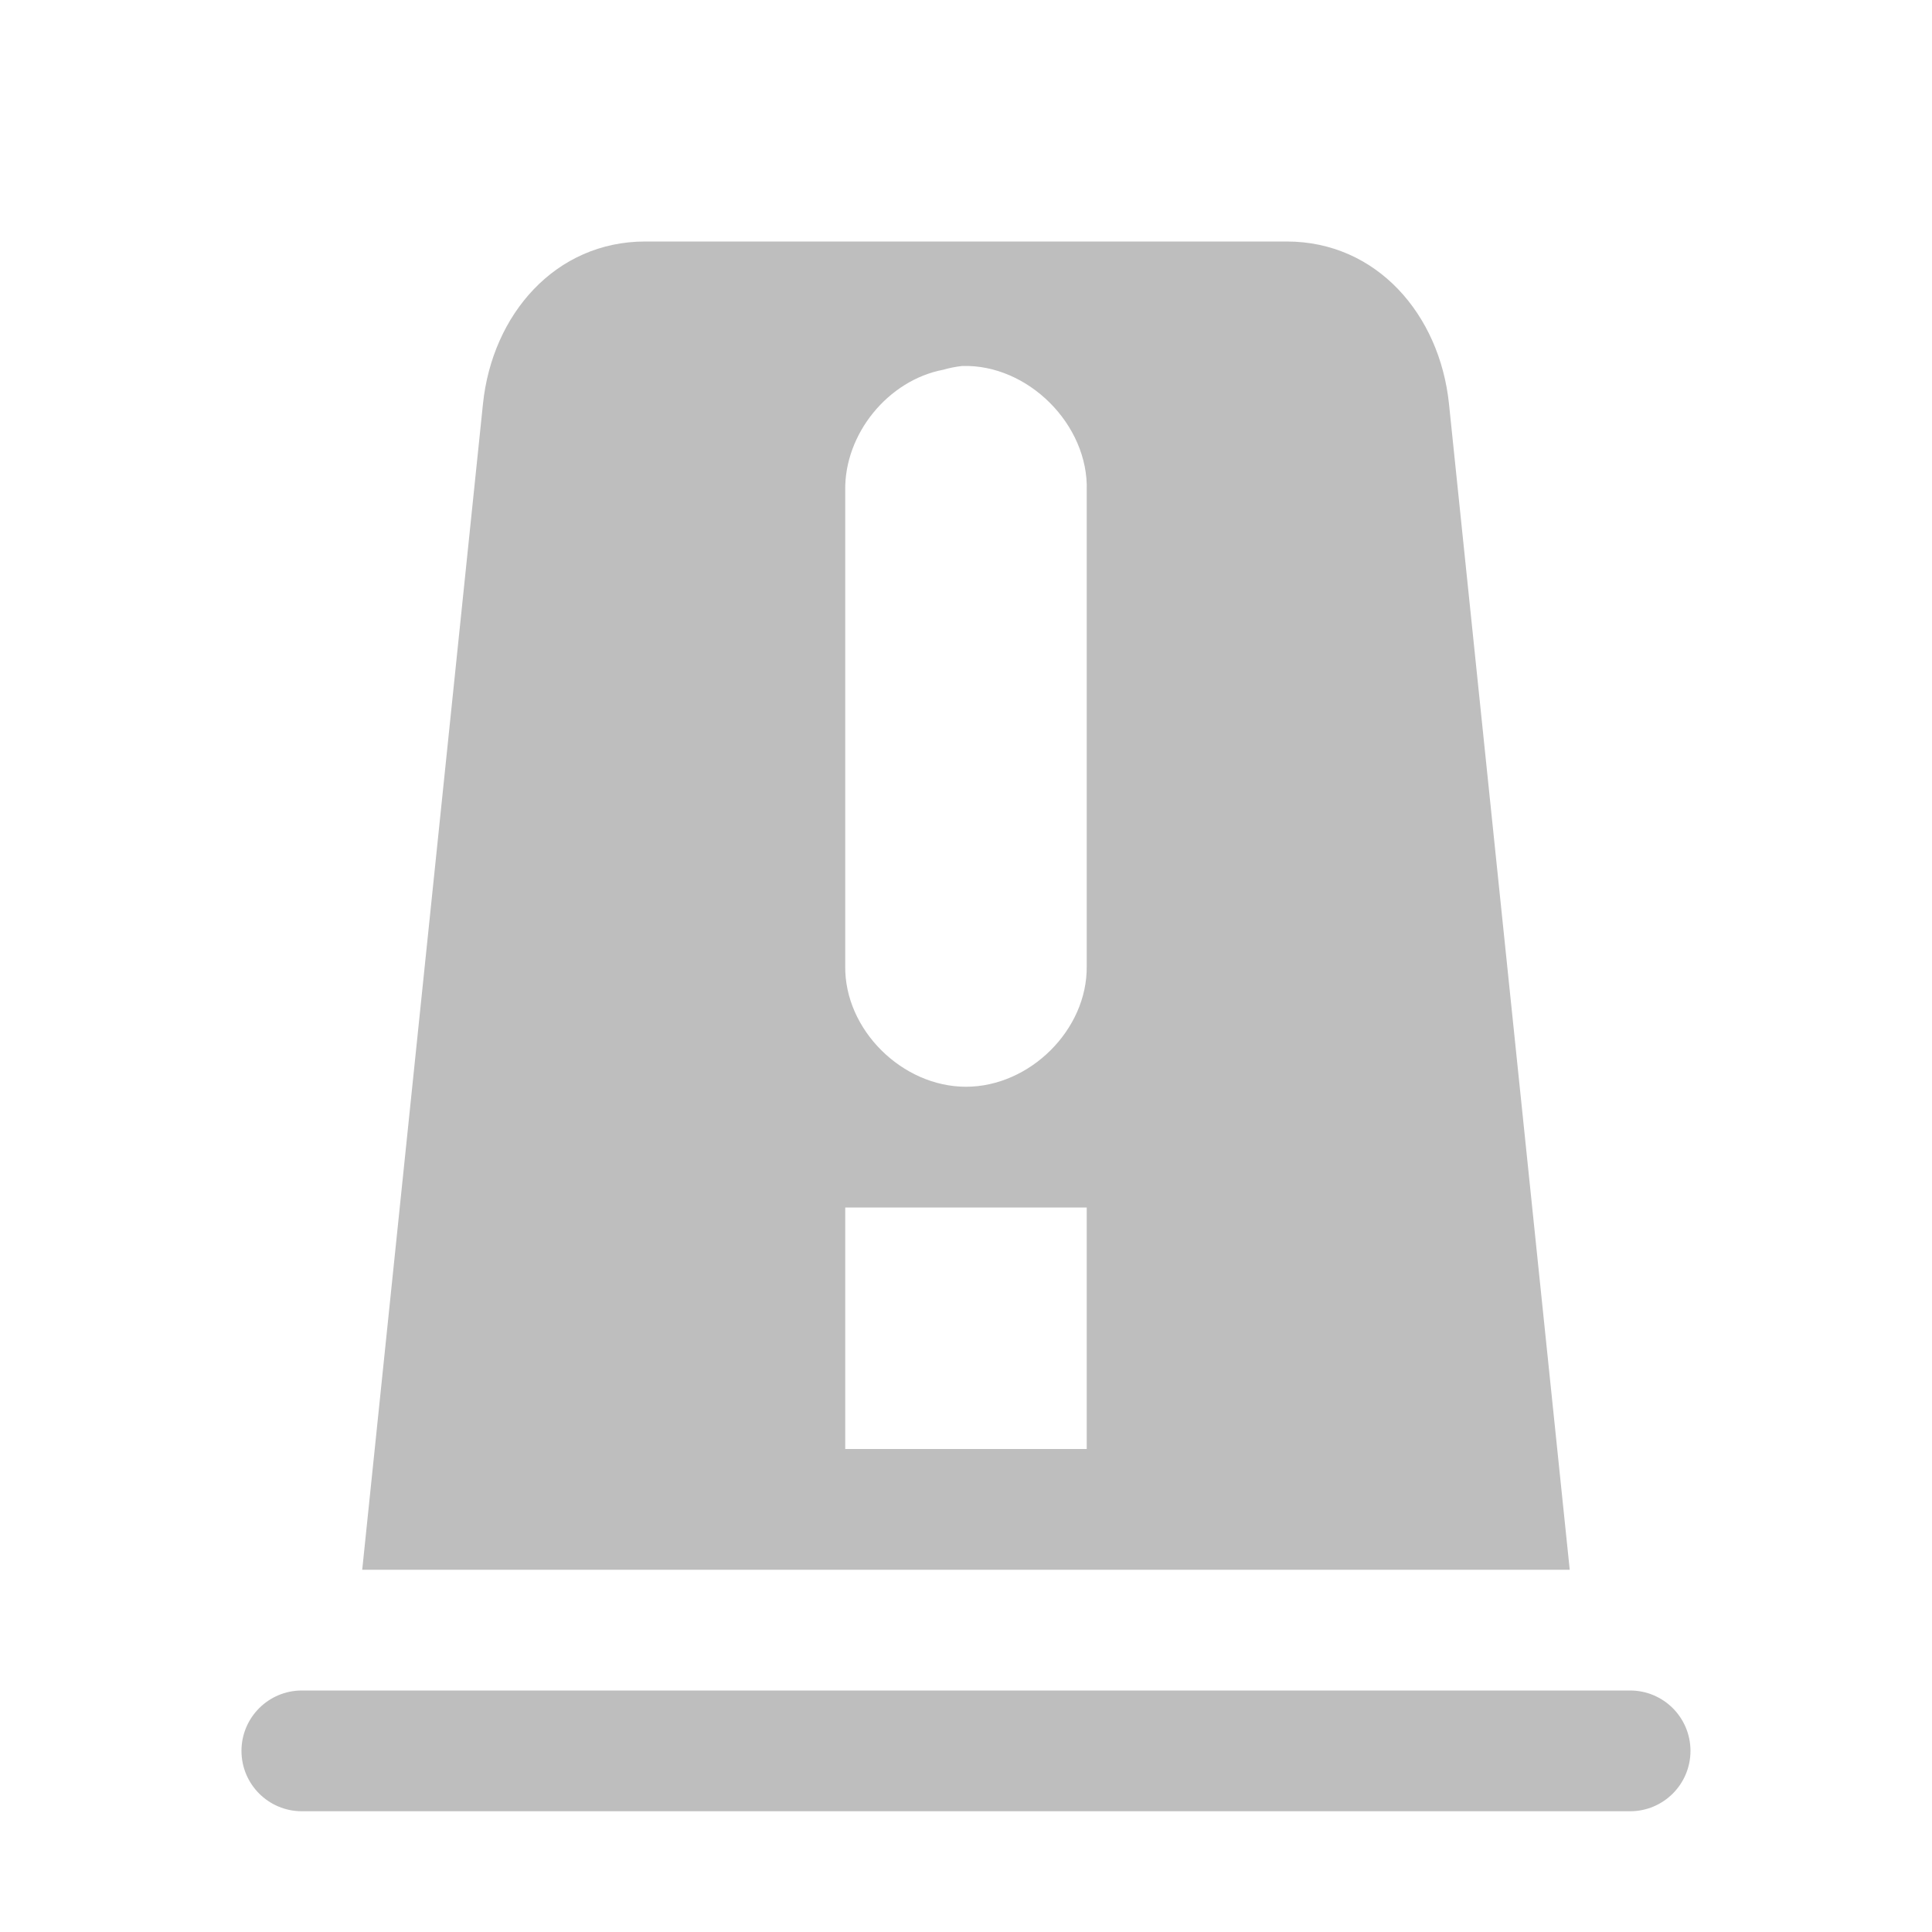
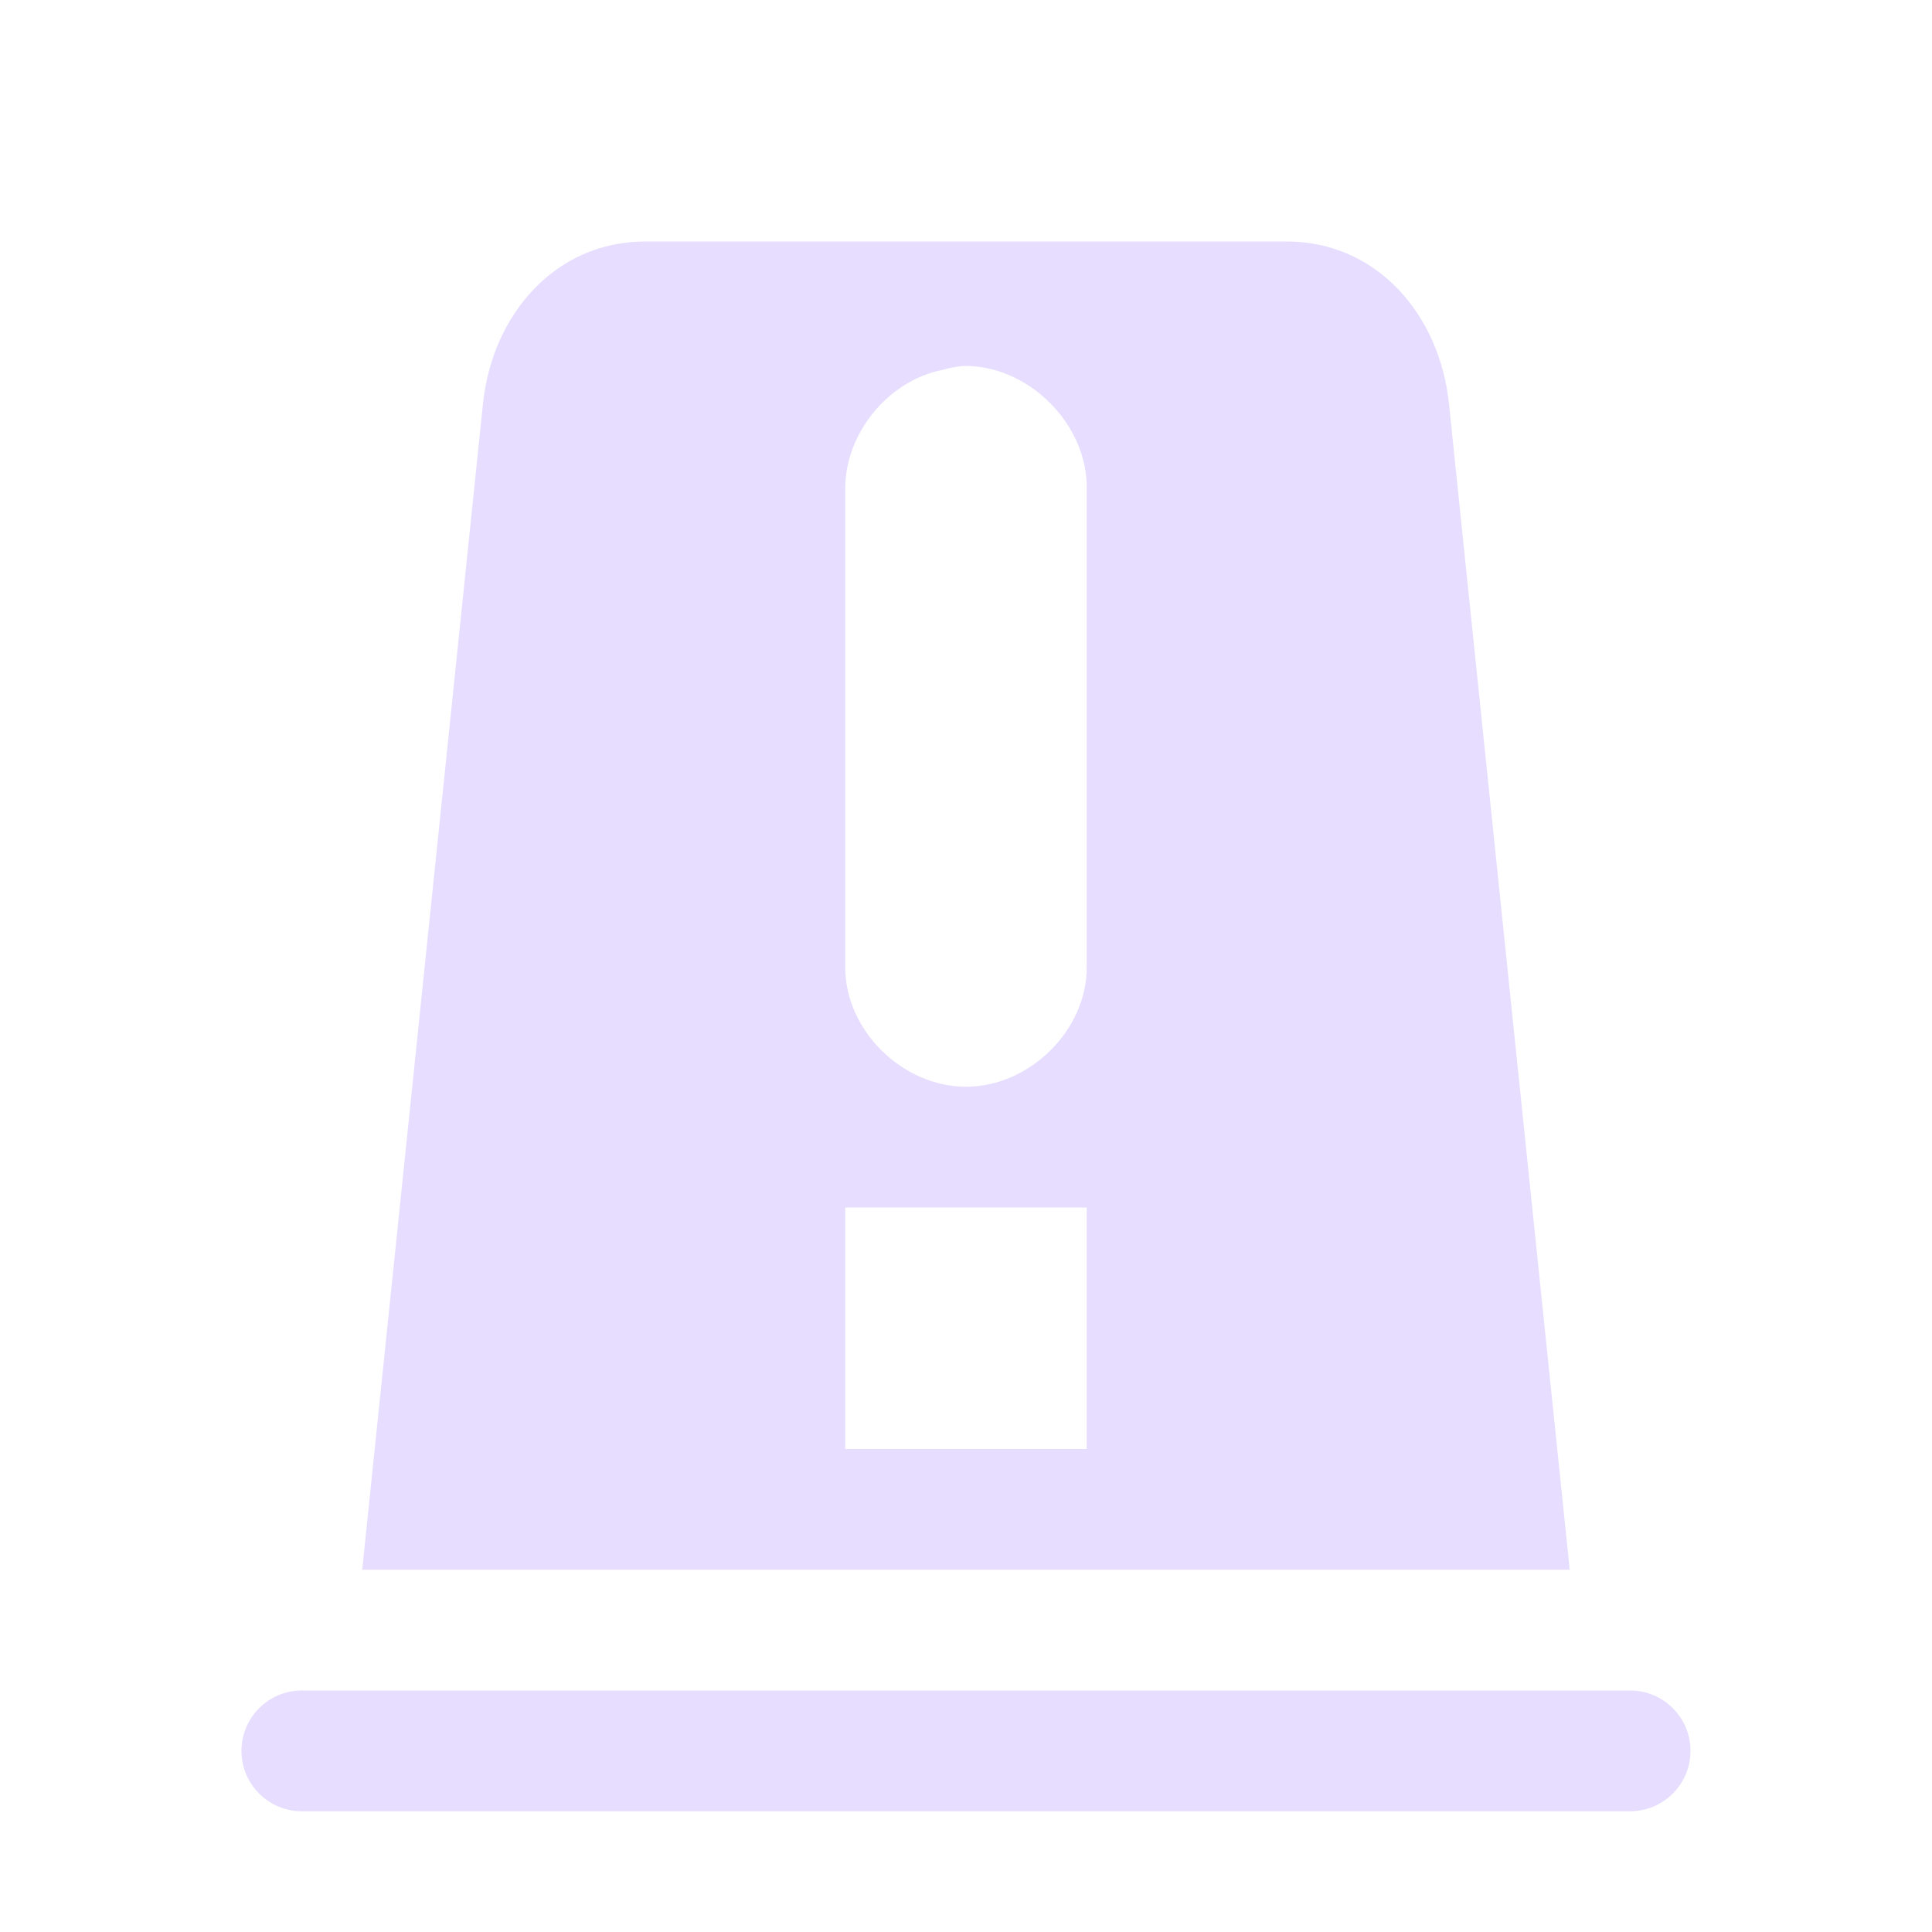
<svg xmlns="http://www.w3.org/2000/svg" height="16" width="16">
-   <g fill="#bebebe" transform="translate(-103.0002 -325)">
+   <g fill="#e6ddff" transform="translate(-103.0002 -325)">
    <path d="m108.344 327c-.744 0-1.267.603-1.344 1.344l-1 9.656h.281 9.438.281l-1-9.656c-.077-.74-.599-1.344-1.344-1.344zm2.625 1.031c.544-.017 1.048.487 1.031 1.031v3.938c.007.528-.472 1-1 1-.528 0-1.007-.472-1-1v-3.938c-.008-.467.354-.913.812-1 .051-.015.103-.025.156-.031zm-.969 6.969h2v2h-2z" />
    <rect height="1" rx=".5" transform="scale(1 -1)" width="12" x="105" y="-340" />
  </g>
</svg>
